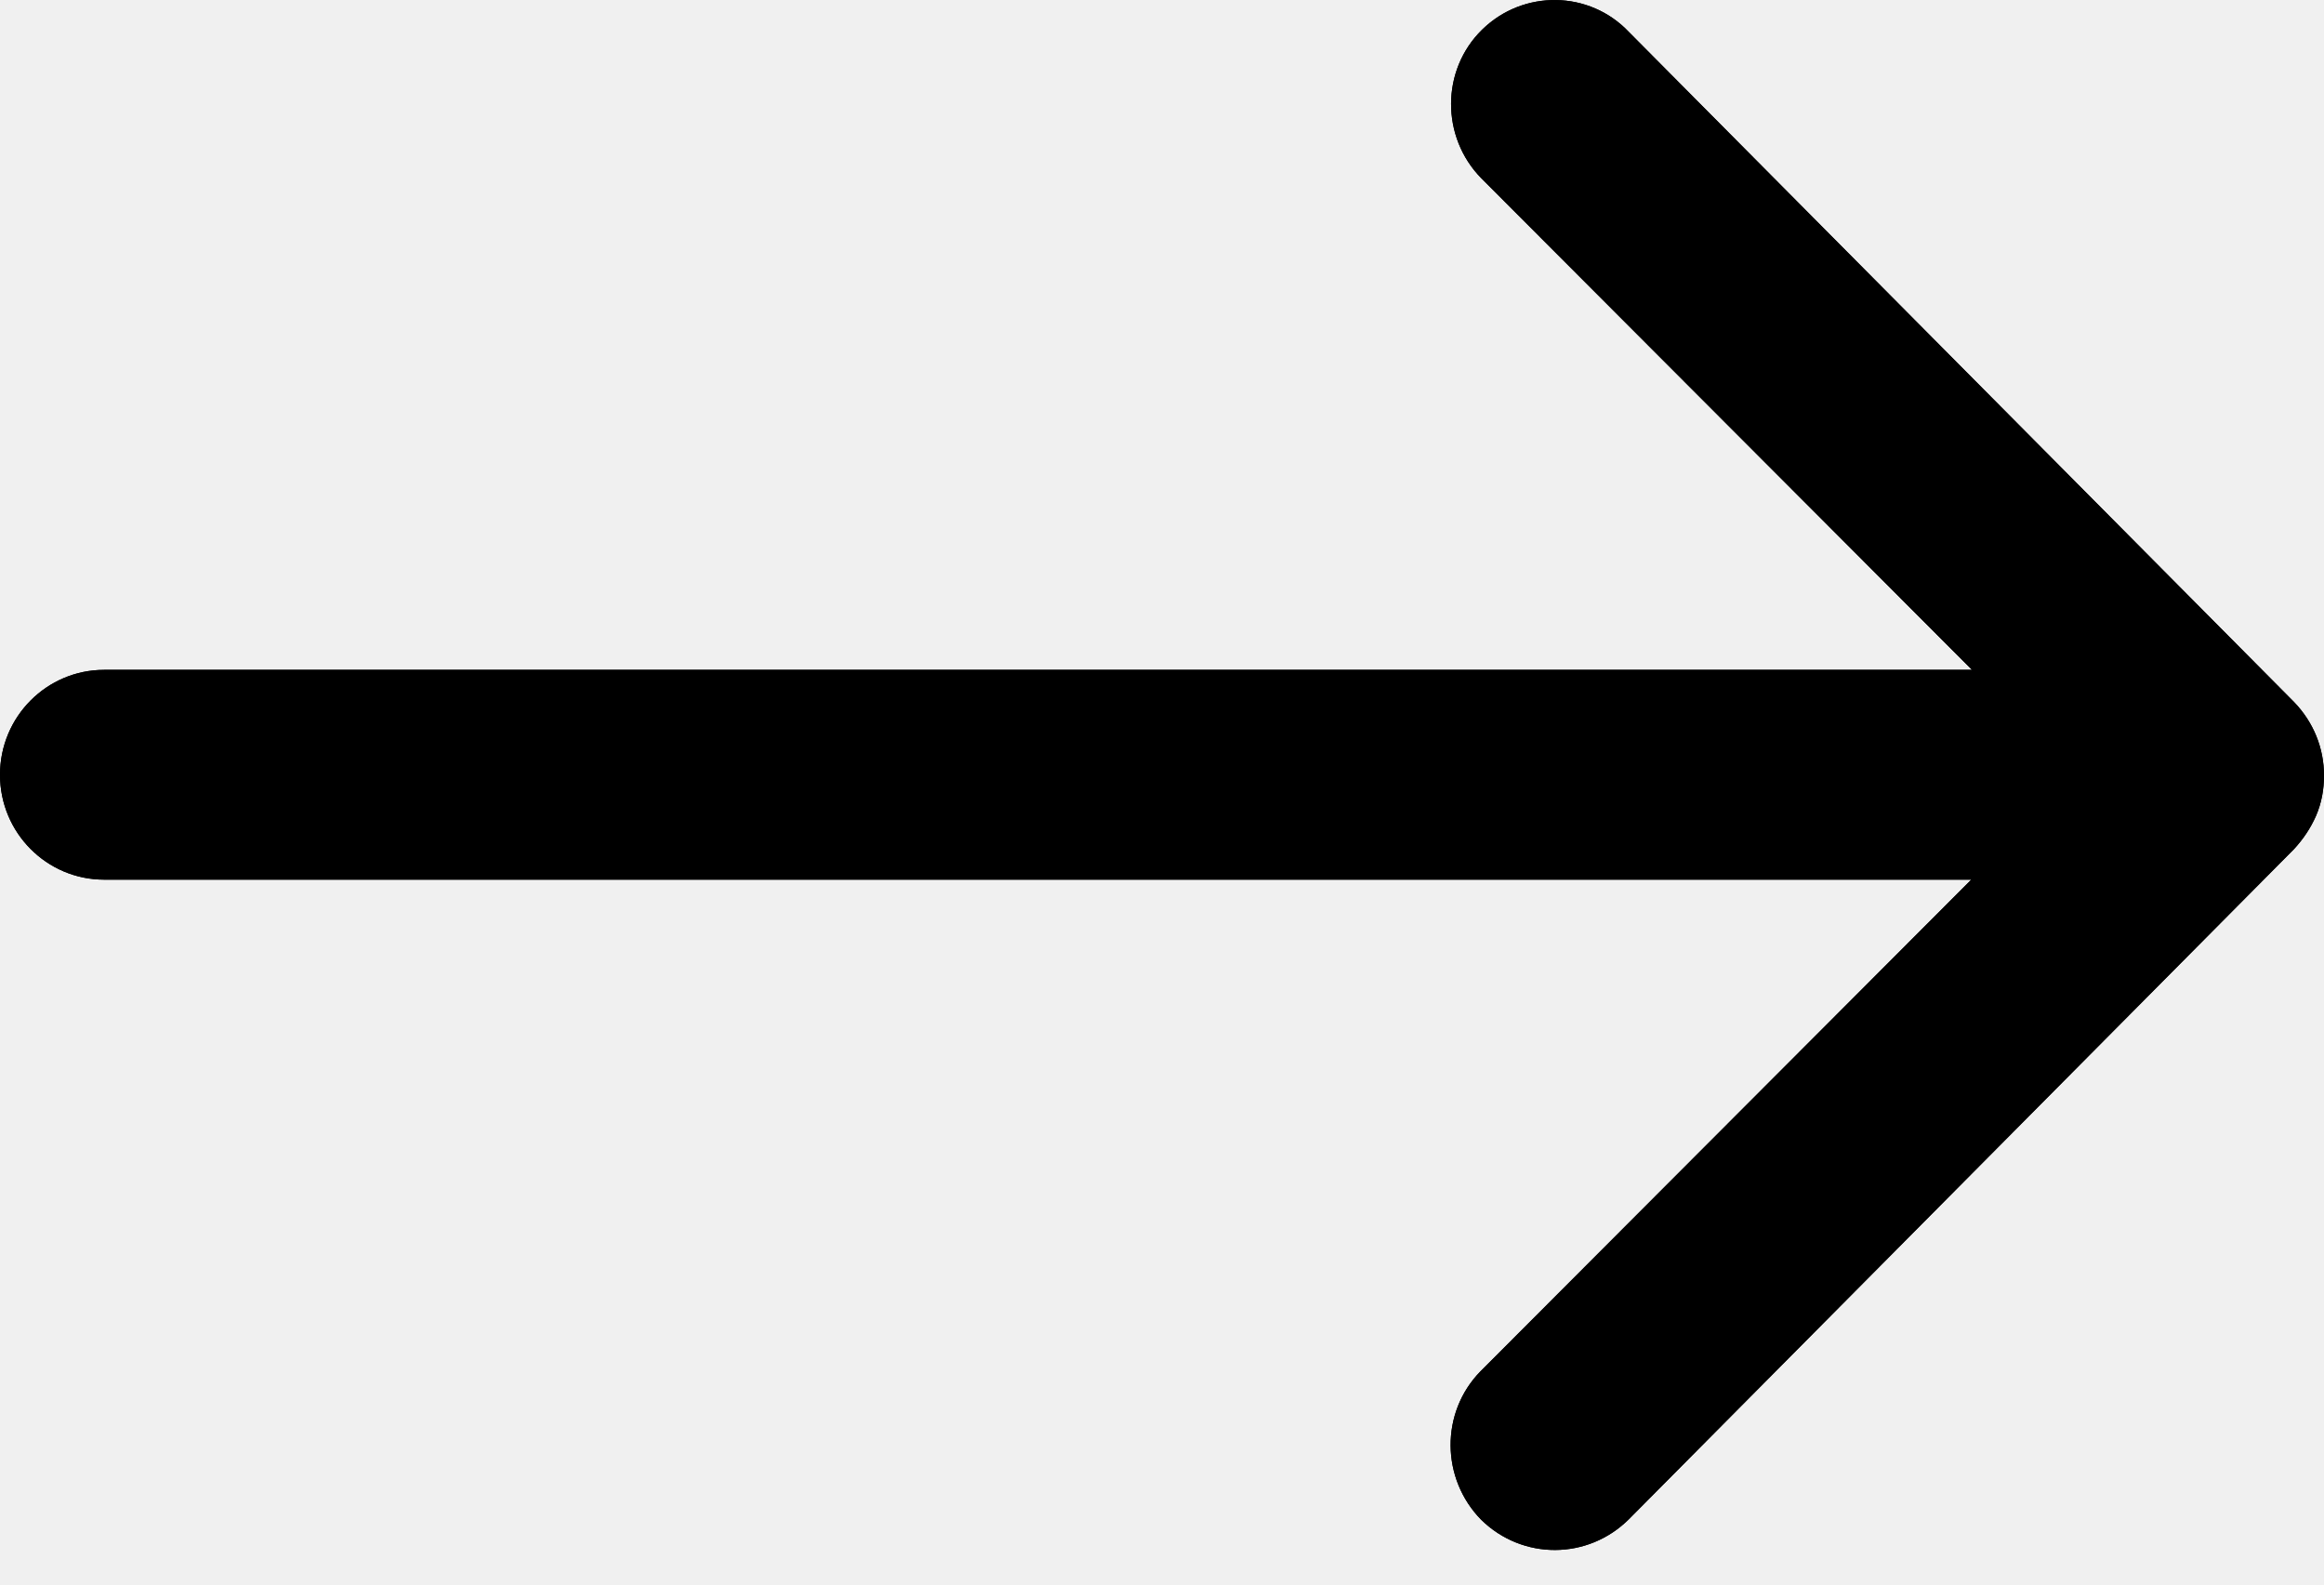
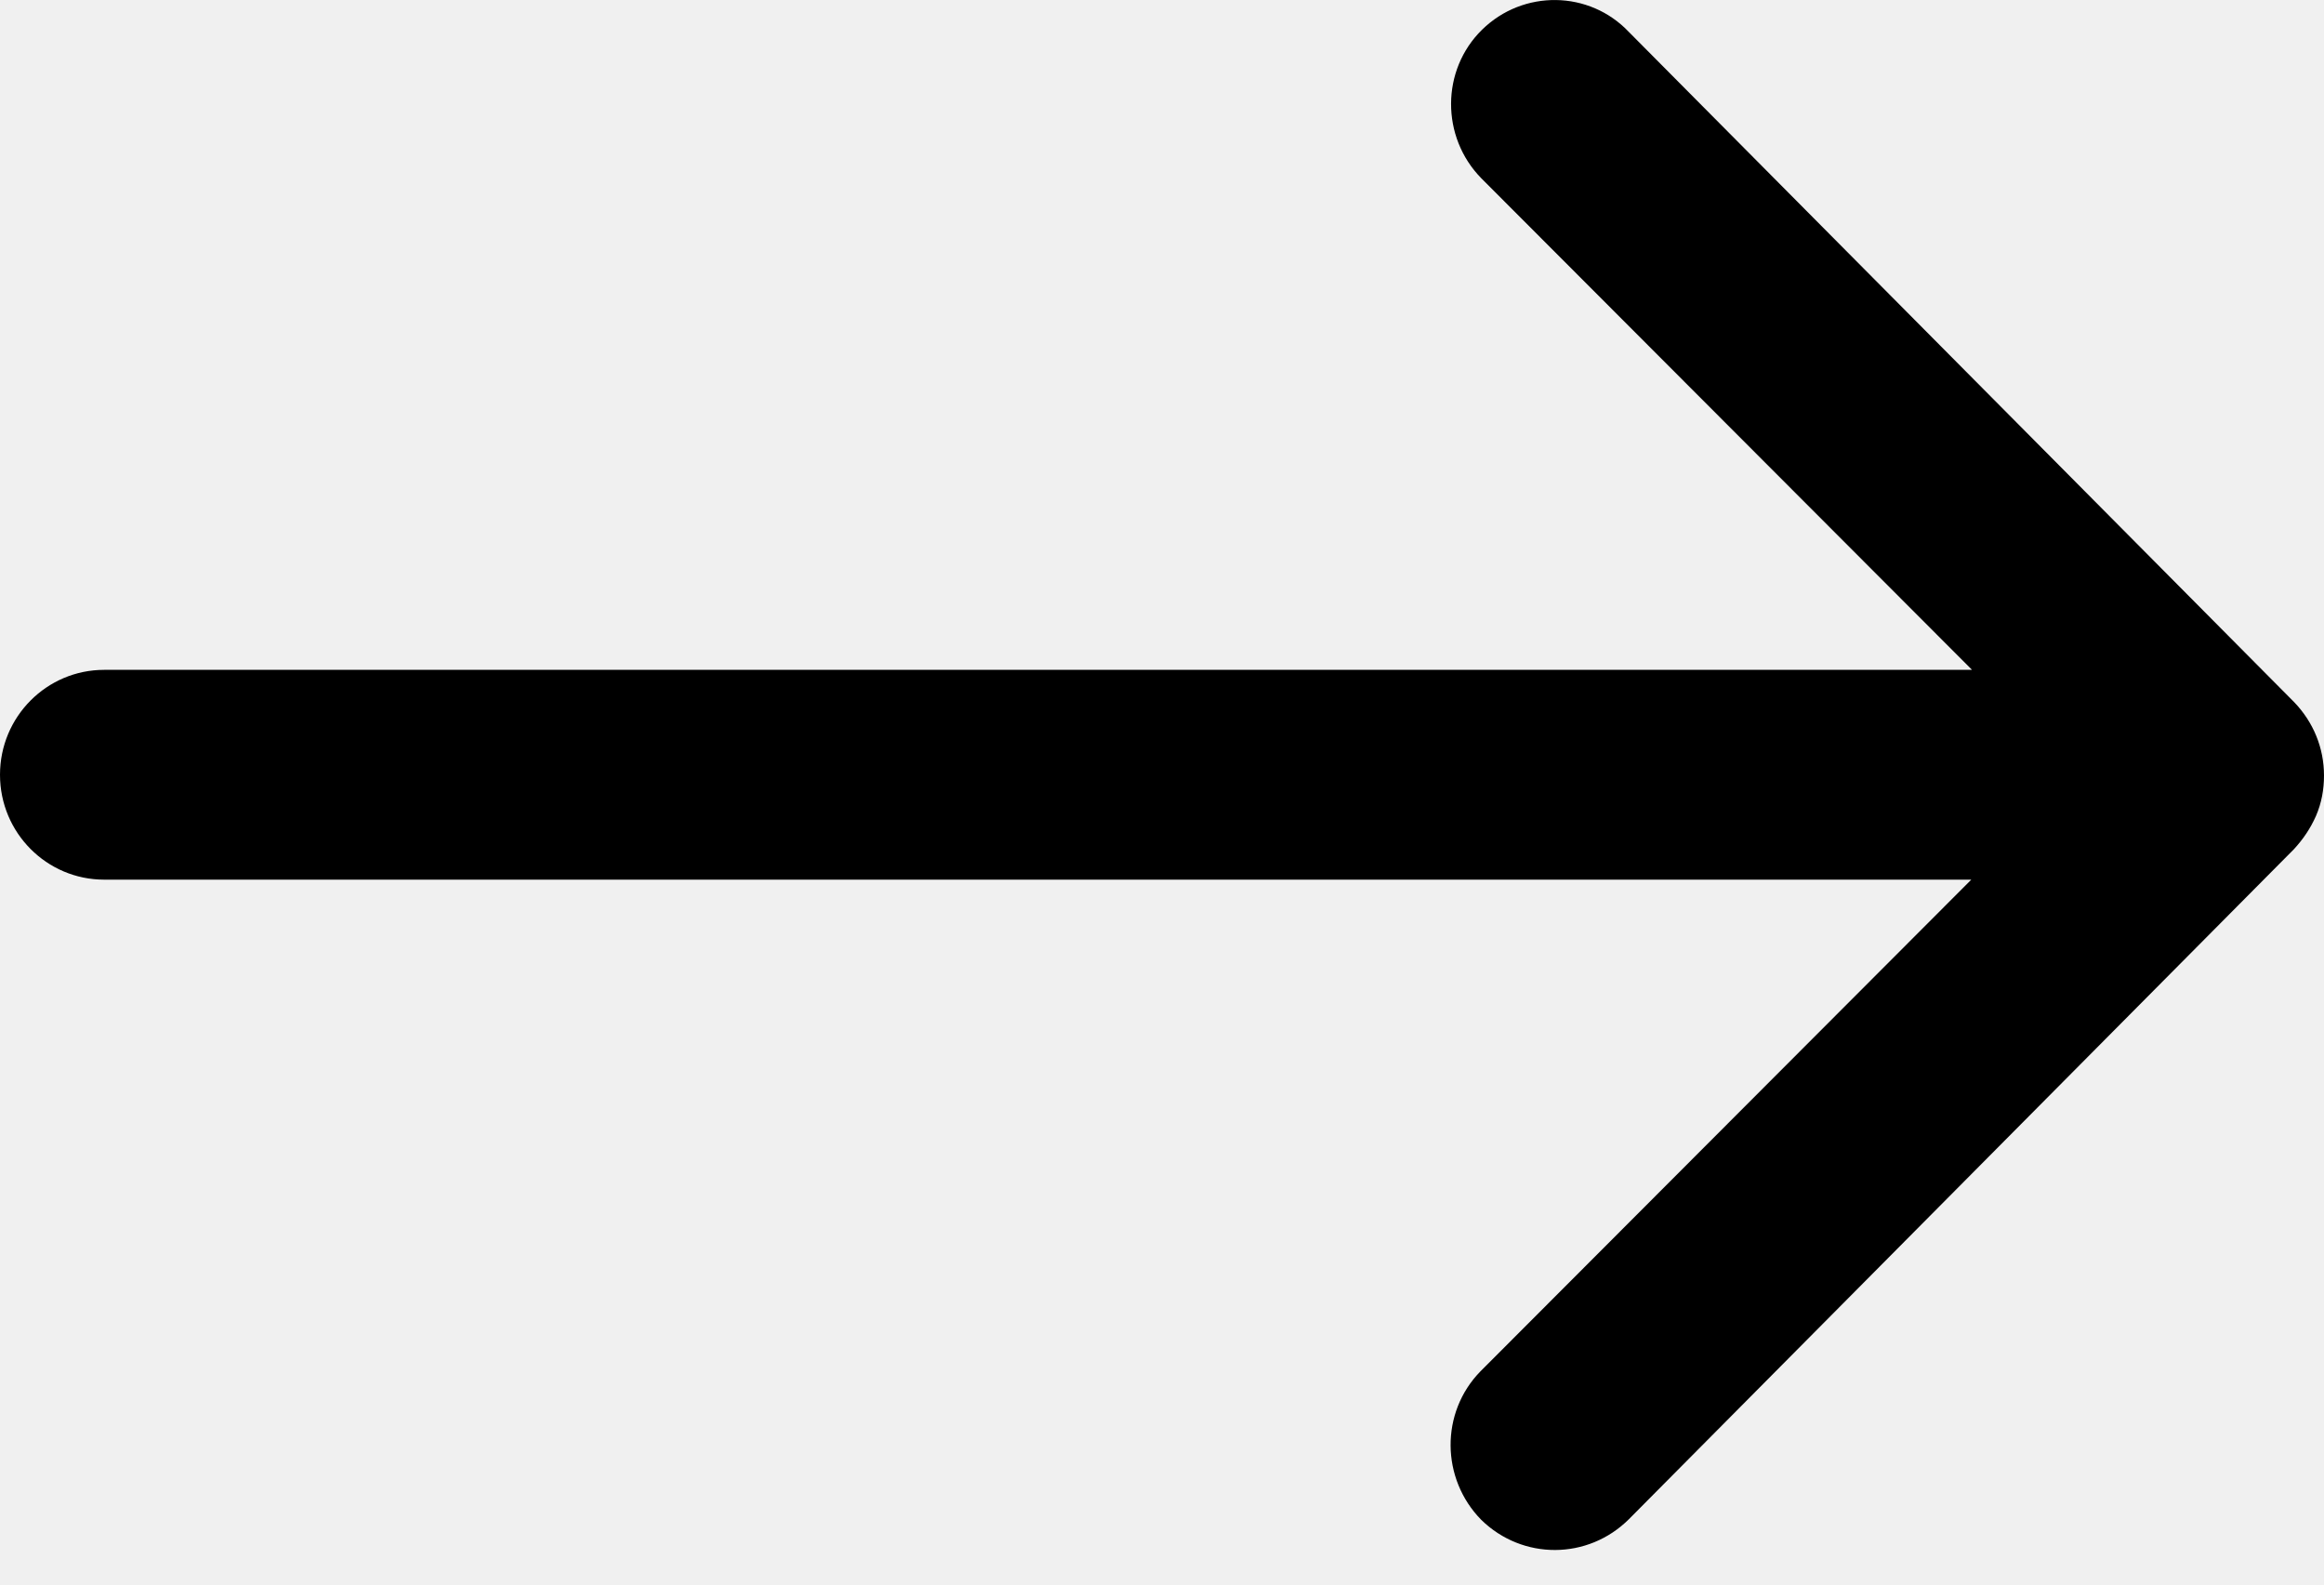
- <svg xmlns="http://www.w3.org/2000/svg" xmlns:xlink="http://www.w3.org/1999/xlink" width="22px" height="15px" viewBox="0 0 22 15" version="1.1">
-   <defs>
-     <path d="M14.03,0.281 C13.64,0.663 13.64,1.297 14.022,1.687 L18.668,6.341 L0.986,6.341 C0.443,6.341 0,6.784 0,7.334 C0,7.884 0.443,8.327 0.986,8.327 L18.661,8.327 L14.015,12.981 C13.633,13.371 13.64,13.998 14.022,14.387 C14.412,14.769 15.031,14.769 15.421,14.38 L21.717,8.037 C21.801,7.945 21.87,7.846 21.924,7.724 C21.977,7.602 22,7.472 22,7.342 C22,7.082 21.901,6.837 21.717,6.646 L15.421,0.304 C15.046,-0.093 14.42,-0.101 14.03,0.281 Z" id="path-1" />
-   </defs>
-   <g id="00-Стиль-и-компоненты" stroke="none" stroke-width="1" fill="none" fill-rule="evenodd">
-     <g id="Иконки,-контролы" transform="translate(-165, -68)">
-       <g id="ico/arrow-right" transform="translate(165, 68)">
-         <mask id="mask-2" fill="white">
-           <use xlink:href="#path-1" />
-         </mask>
-         <use id="Shape" fill="#000000" fill-rule="nonzero" xlink:href="#path-1" />
-         <g id="colors/pure-black" mask="url(#mask-2)">
-           <g transform="translate(-1, -5)">
-             <rect id="Background" fill="none" x="0" y="0" width="24" height="24" />
-             <rect id="Black-Color-Copy-9" fill="#000000" fill-rule="evenodd" x="0" y="0" width="24" height="24" />
-           </g>
-         </g>
-       </g>
-     </g>
-   </g>
+ <svg xmlns="http://www.w3.org/2000/svg" width="22px" height="15px" viewBox="0 0 22 15" version="1.1">
+   <path d="M14.03,0.281 C13.64,0.663 13.64,1.297 14.022,1.687 L18.668,6.341 L0.986,6.341 C0.443,6.341 0,6.784 0,7.334 C0,7.884 0.443,8.327 0.986,8.327 L18.661,8.327 L14.015,12.981 C13.633,13.371 13.64,13.998 14.022,14.387 C14.412,14.769 15.031,14.769 15.421,14.38 L21.717,8.037 C21.801,7.945 21.87,7.846 21.924,7.724 C21.977,7.602 22,7.472 22,7.342 C22,7.082 21.901,6.837 21.717,6.646 L15.421,0.304 C15.046,-0.093 14.42,-0.101 14.03,0.281 Z" id="path-1" />
</svg>
